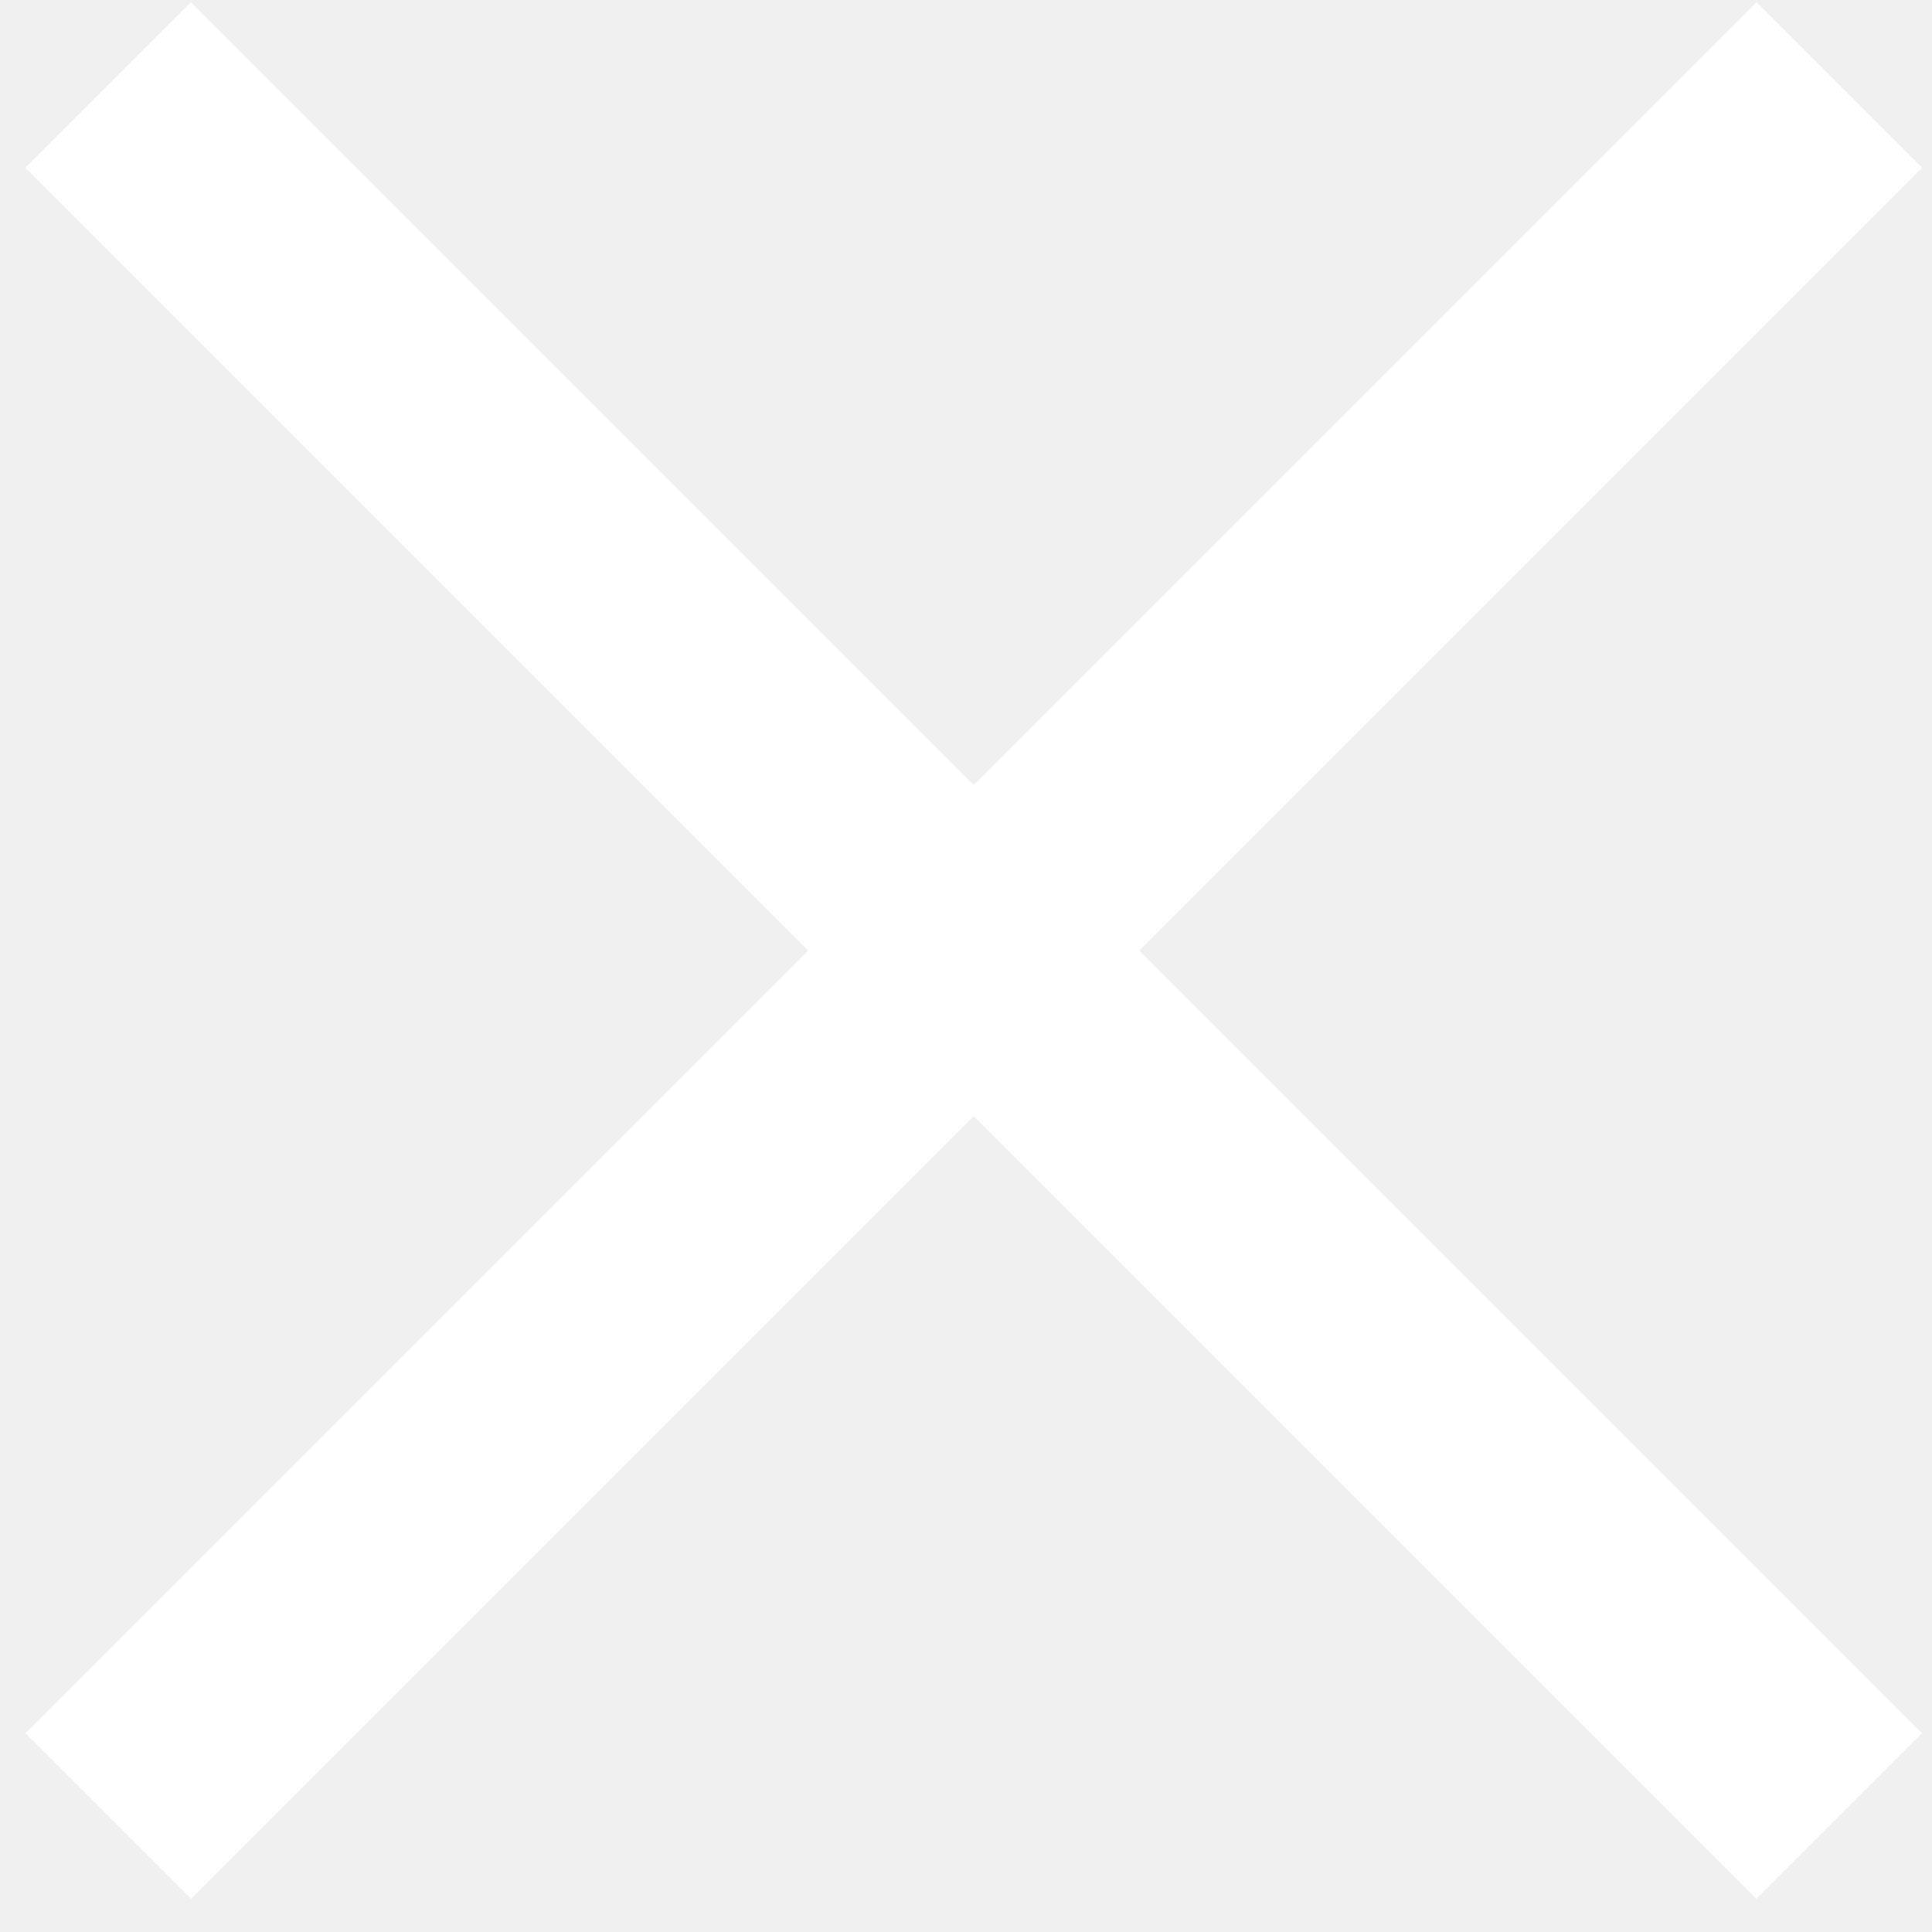
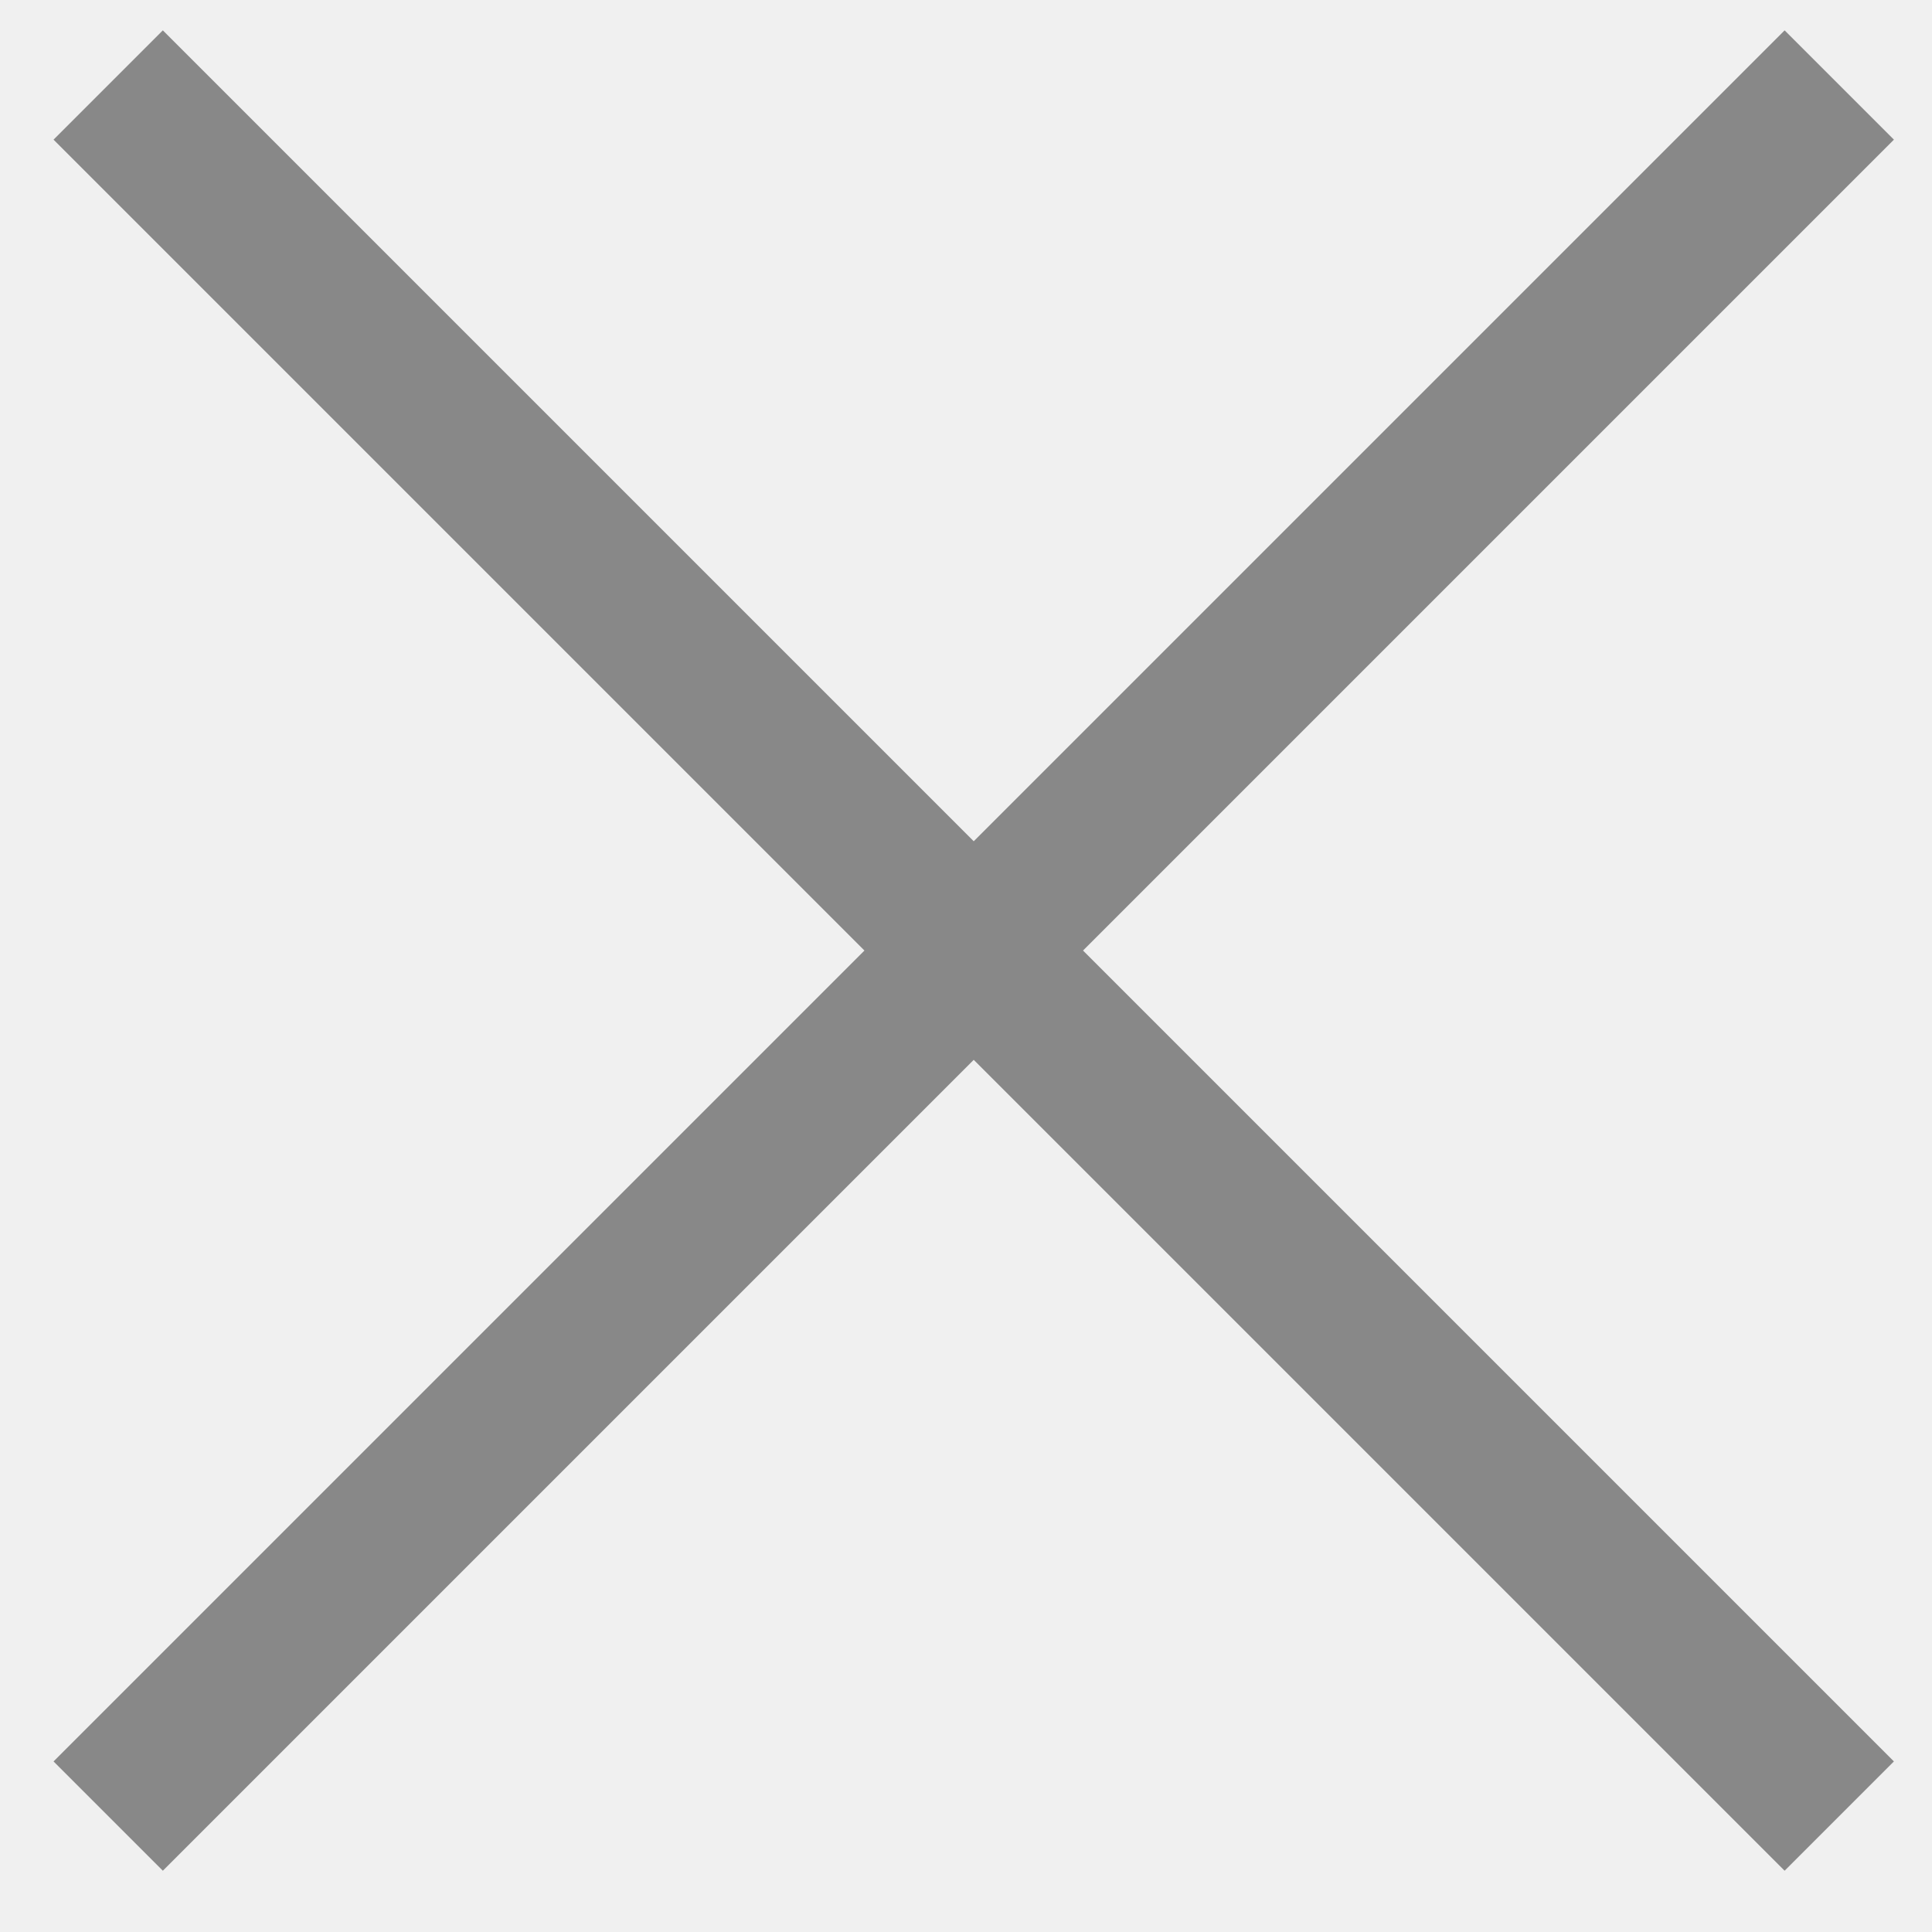
<svg xmlns="http://www.w3.org/2000/svg" id="Layer_1" width="25" height="25" viewBox="0 0 25 25">
-   <style>.st0{fill:#fff;stroke:#fff;stroke-width:3.032;stroke-miterlimit:10}</style>
+   <style>.st0{fill:#fff;stroke:#888;stroke-width:2;stroke-miterlimit:10}</style>
  <path class="st0" d="M1.4 1.1l22.4 22.4m0-22.4L1.4 23.5" />
</svg>
